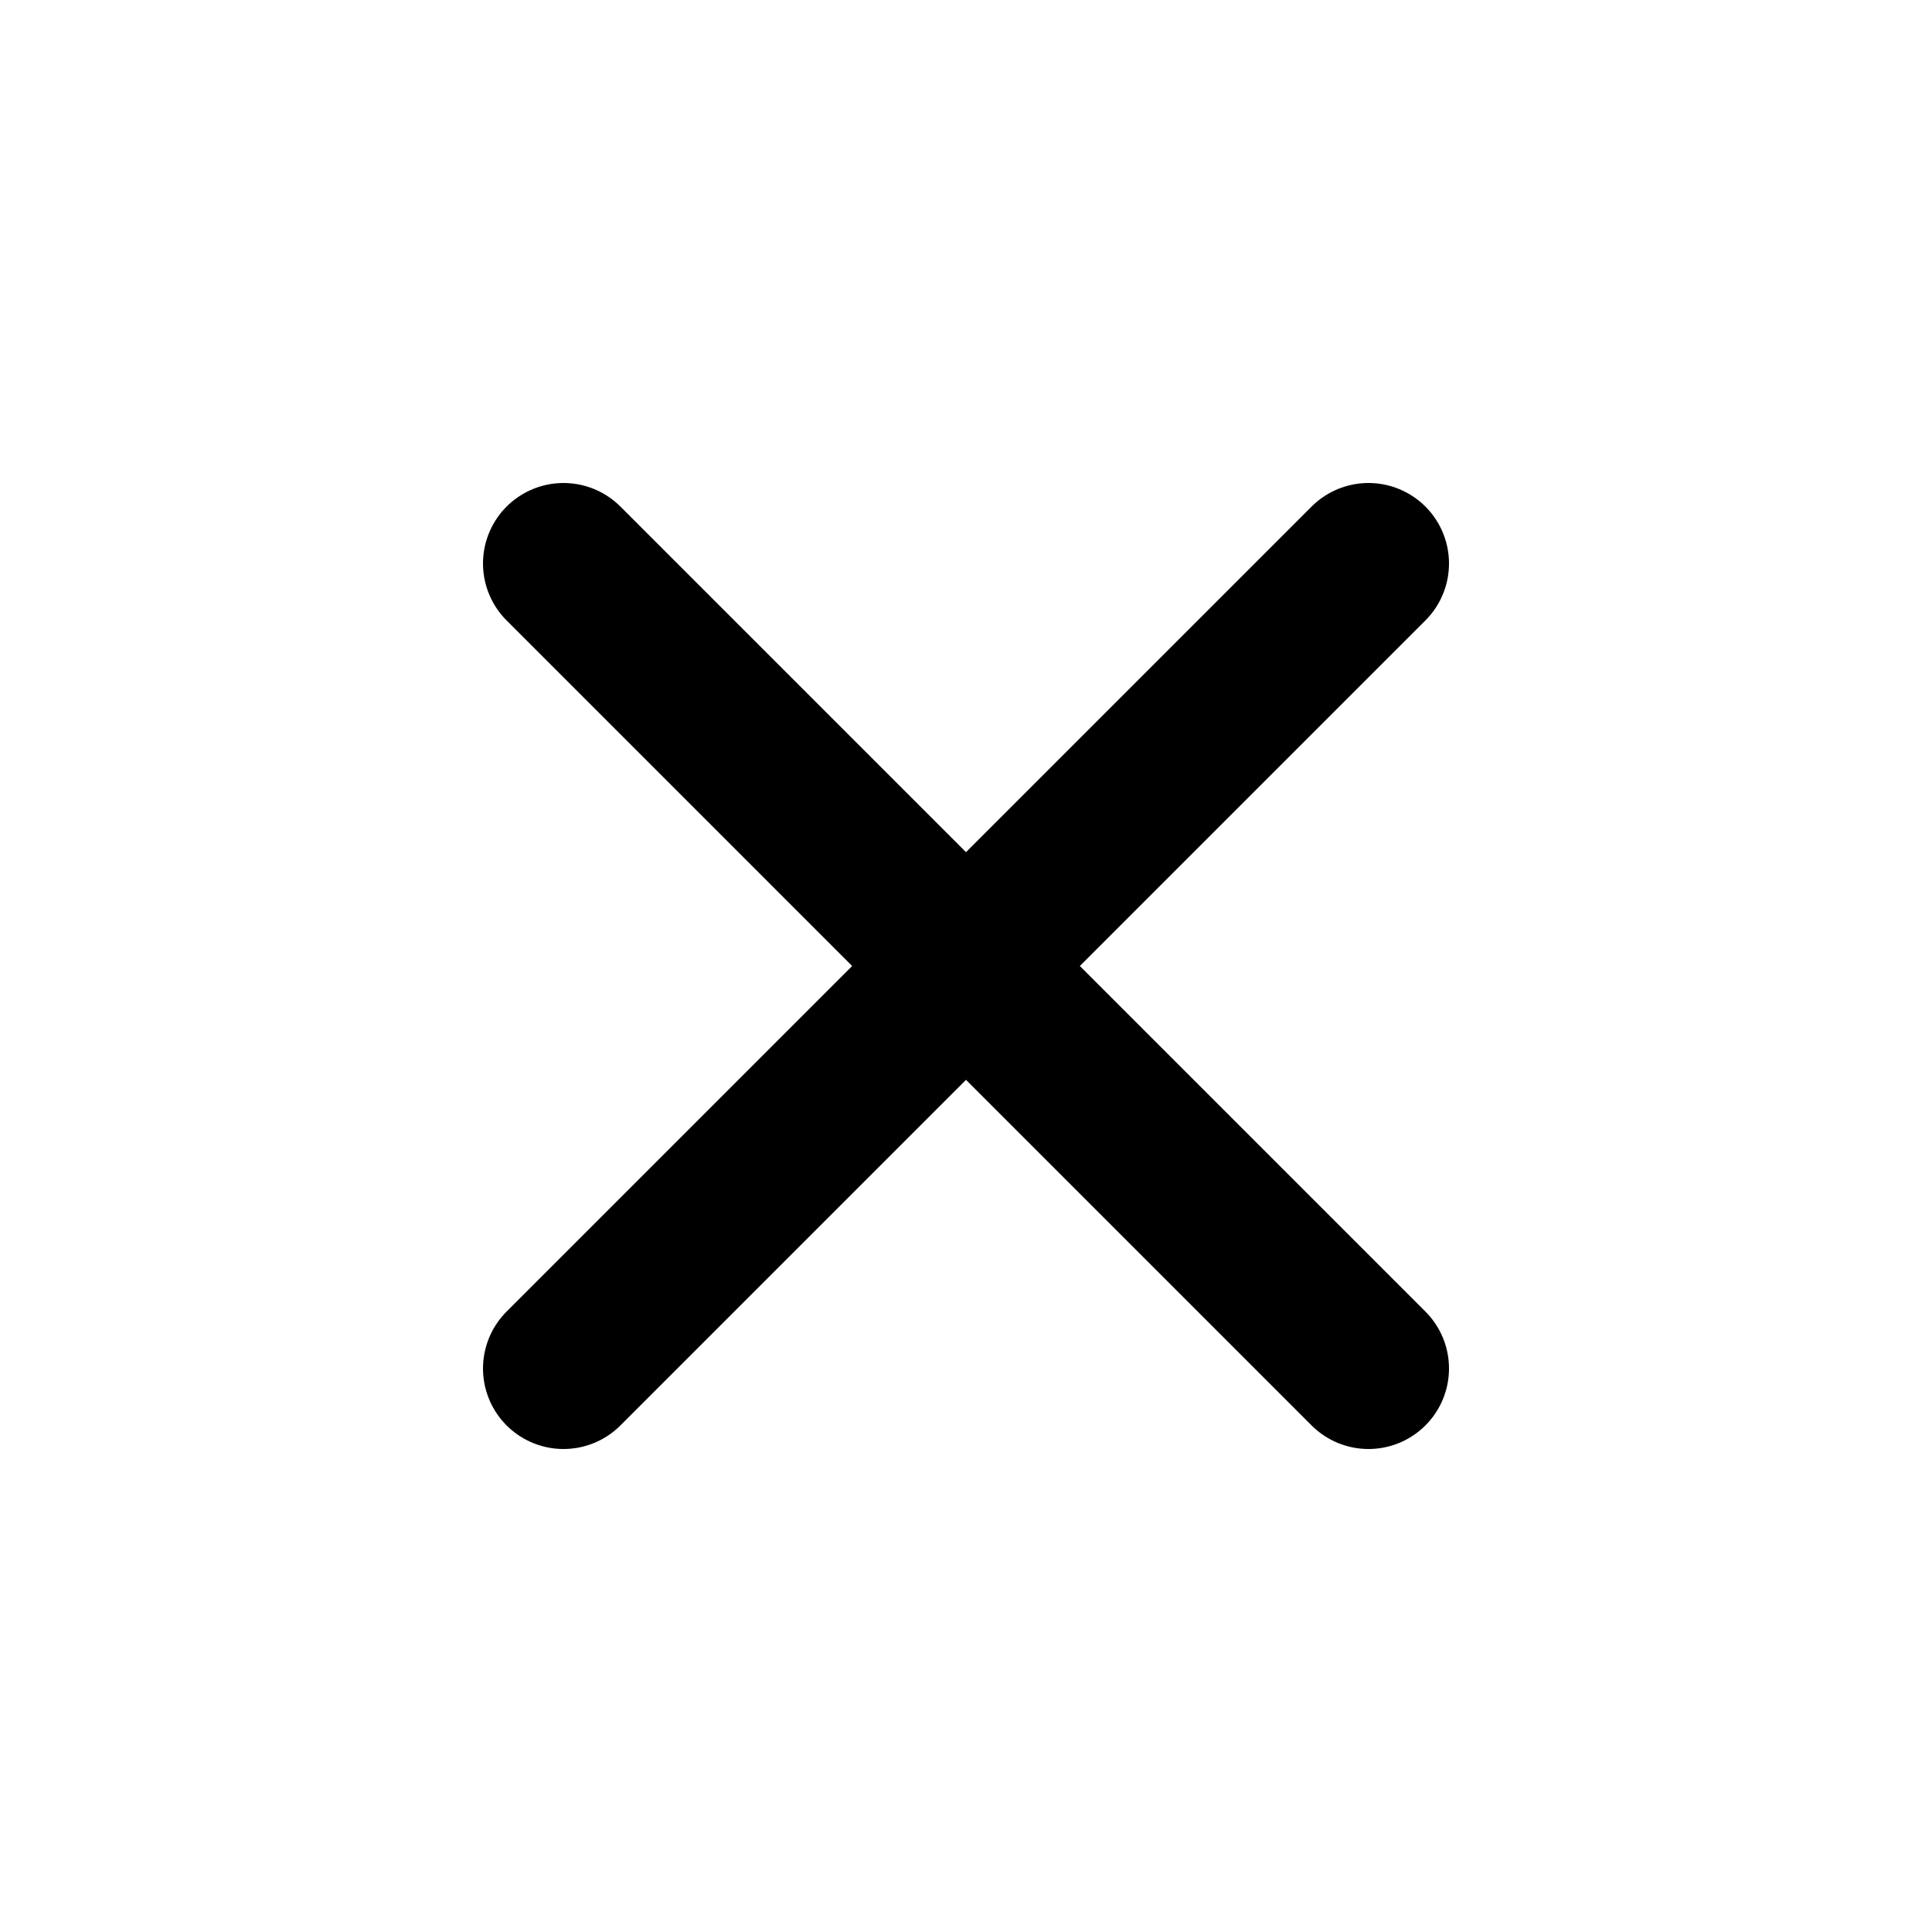
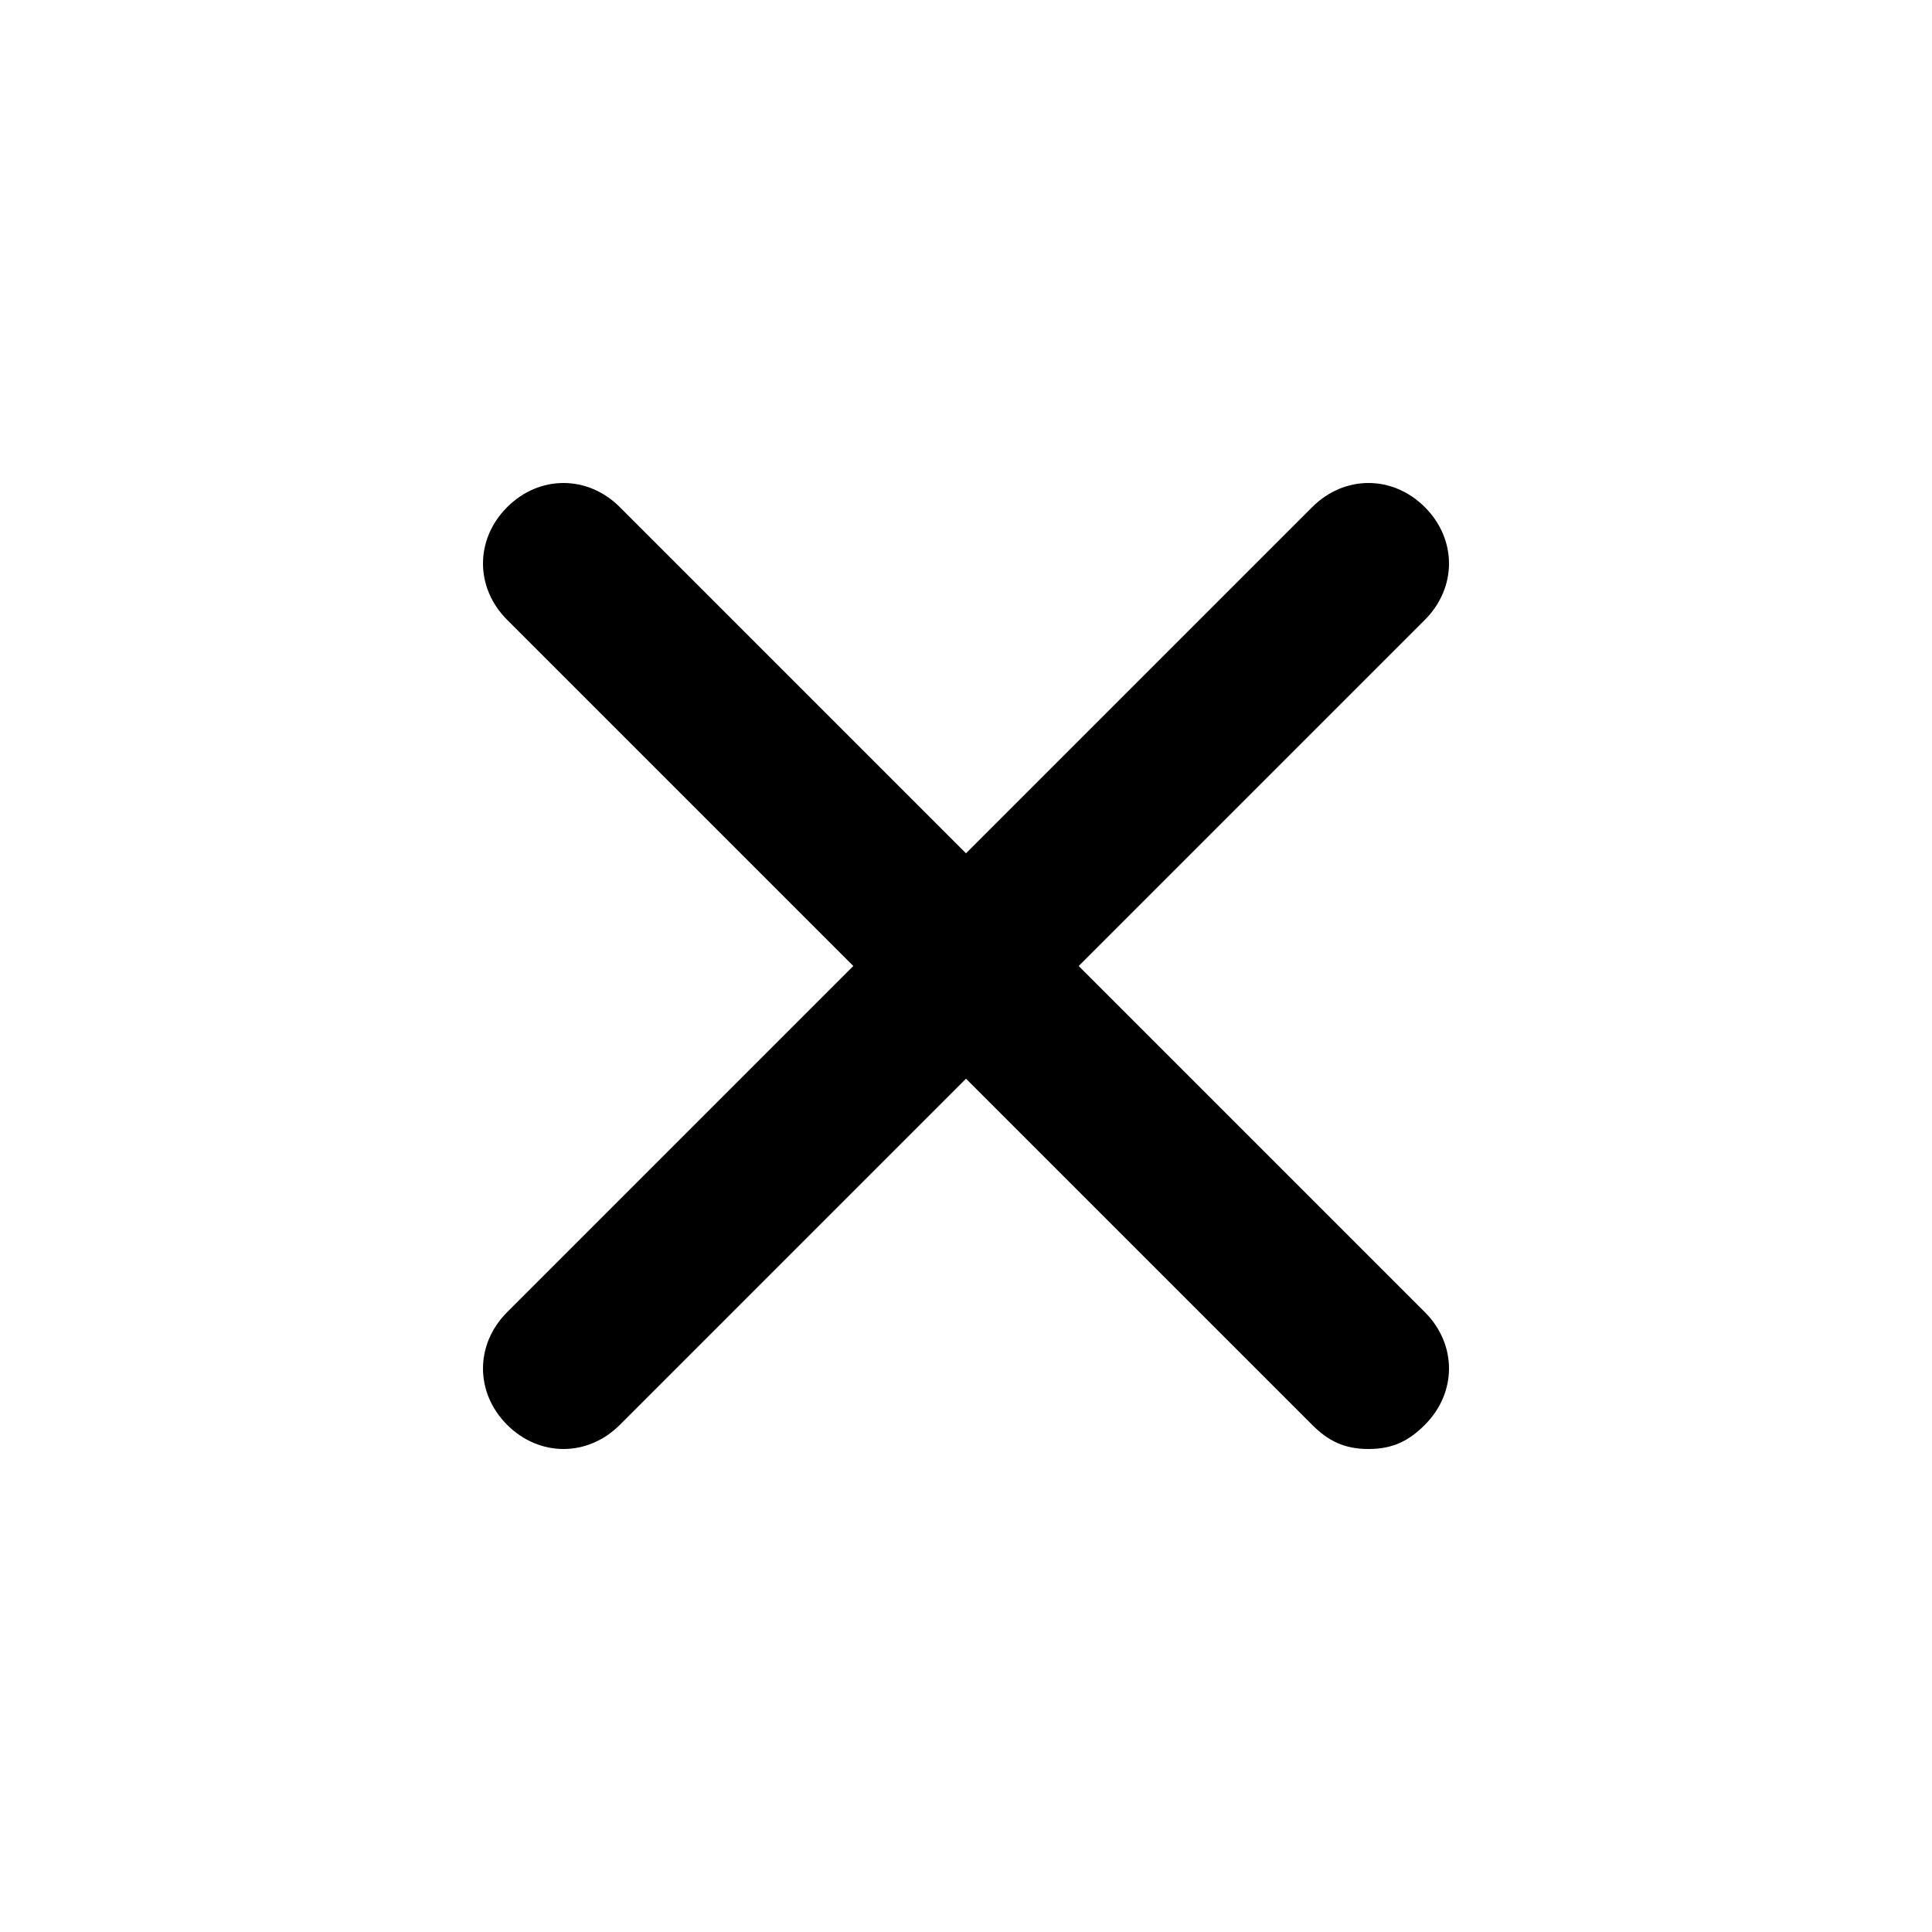
- <svg xmlns="http://www.w3.org/2000/svg" width="24" height="24" viewBox="0 0 24 24" fill="none">
-   <path d="M7 17L12 12M12 12L17 7M12 12L7 7M12 12L17 17" stroke="black" stroke-width="2" stroke-linecap="round" stroke-linejoin="round" />
+ <svg xmlns="http://www.w3.org/2000/svg" version="1.1" id="Слой_1" x="0px" y="0px" viewBox="0 0 24 24" style="enable-background:new 0 0 24 24;" xml:space="preserve">
+   <g>
+     <path d="M17,18c-0.3,0-0.5-0.1-0.7-0.3L12,13.4l-4.3,4.3c-0.4,0.4-1,0.4-1.4,0s-0.4-1,0-1.4l4.3-4.3L6.3,7.7c-0.4-0.4-0.4-1,0-1.4   s1-0.4,1.4,0l4.3,4.3l4.3-4.3c0.4-0.4,1-0.4,1.4,0s0.4,1,0,1.4L13.4,12l4.3,4.3c0.4,0.4,0.4,1,0,1.4C17.5,17.9,17.3,18,17,18z" />
+   </g>
</svg>
